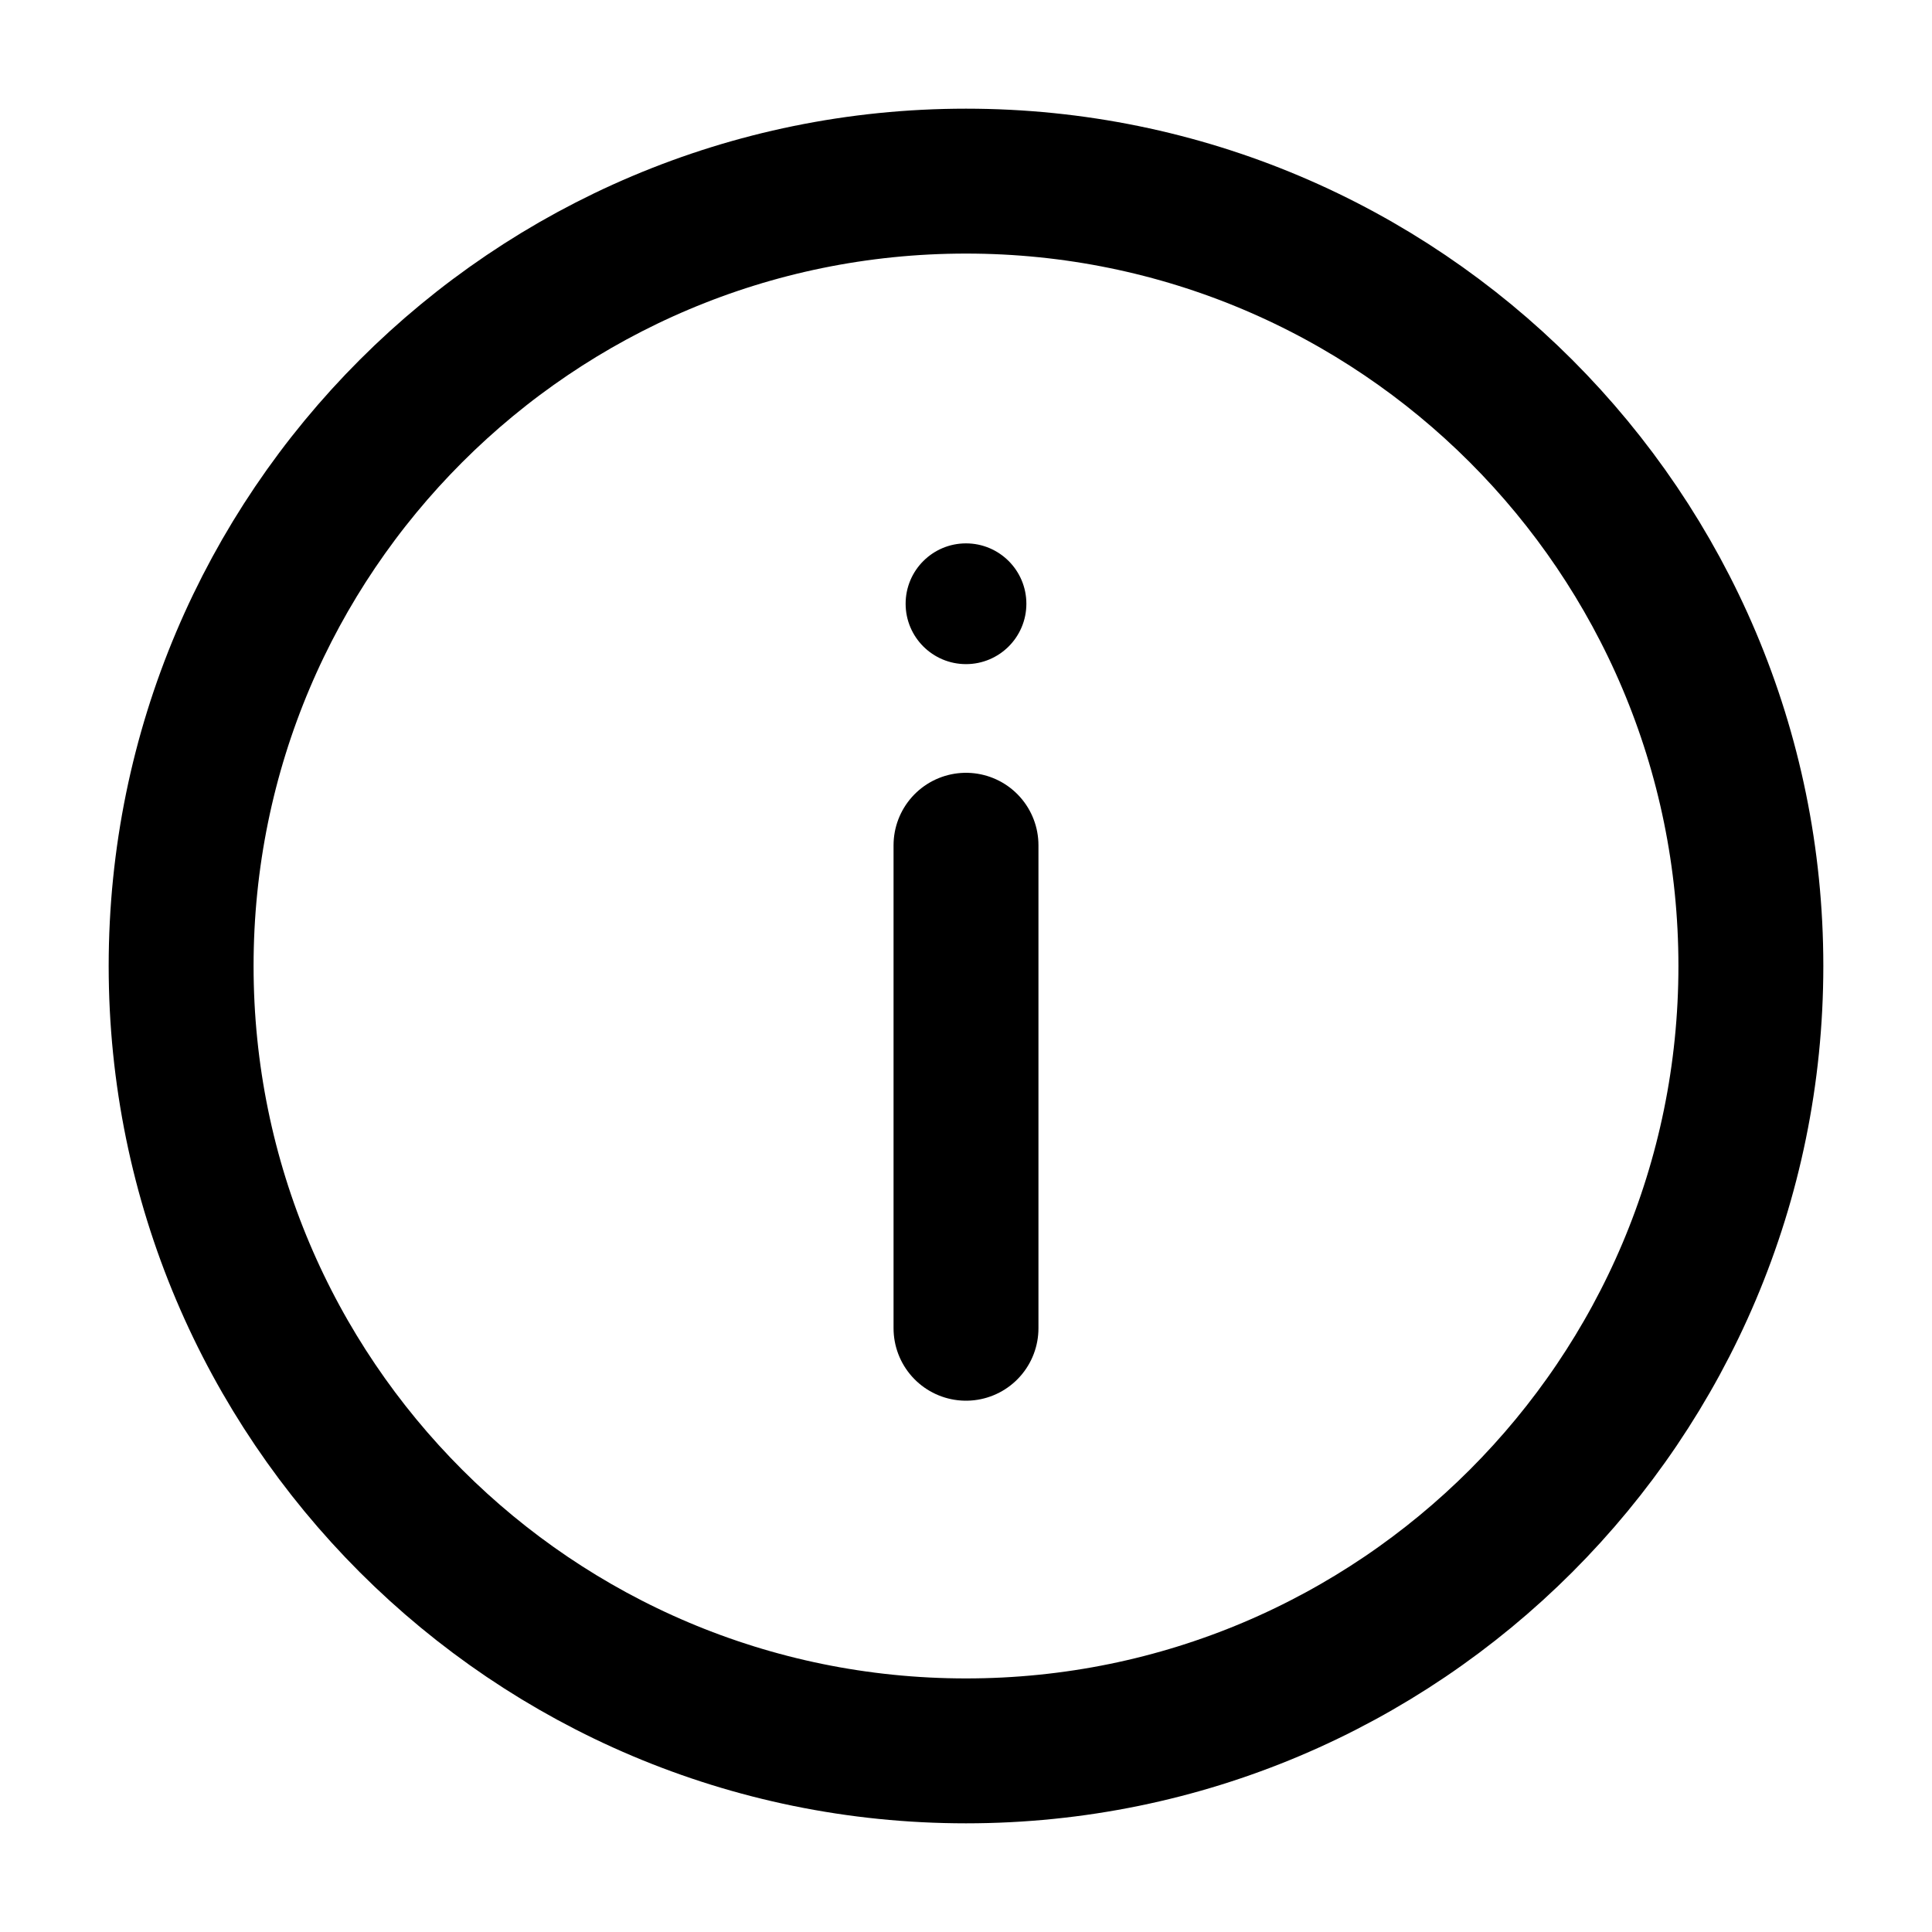
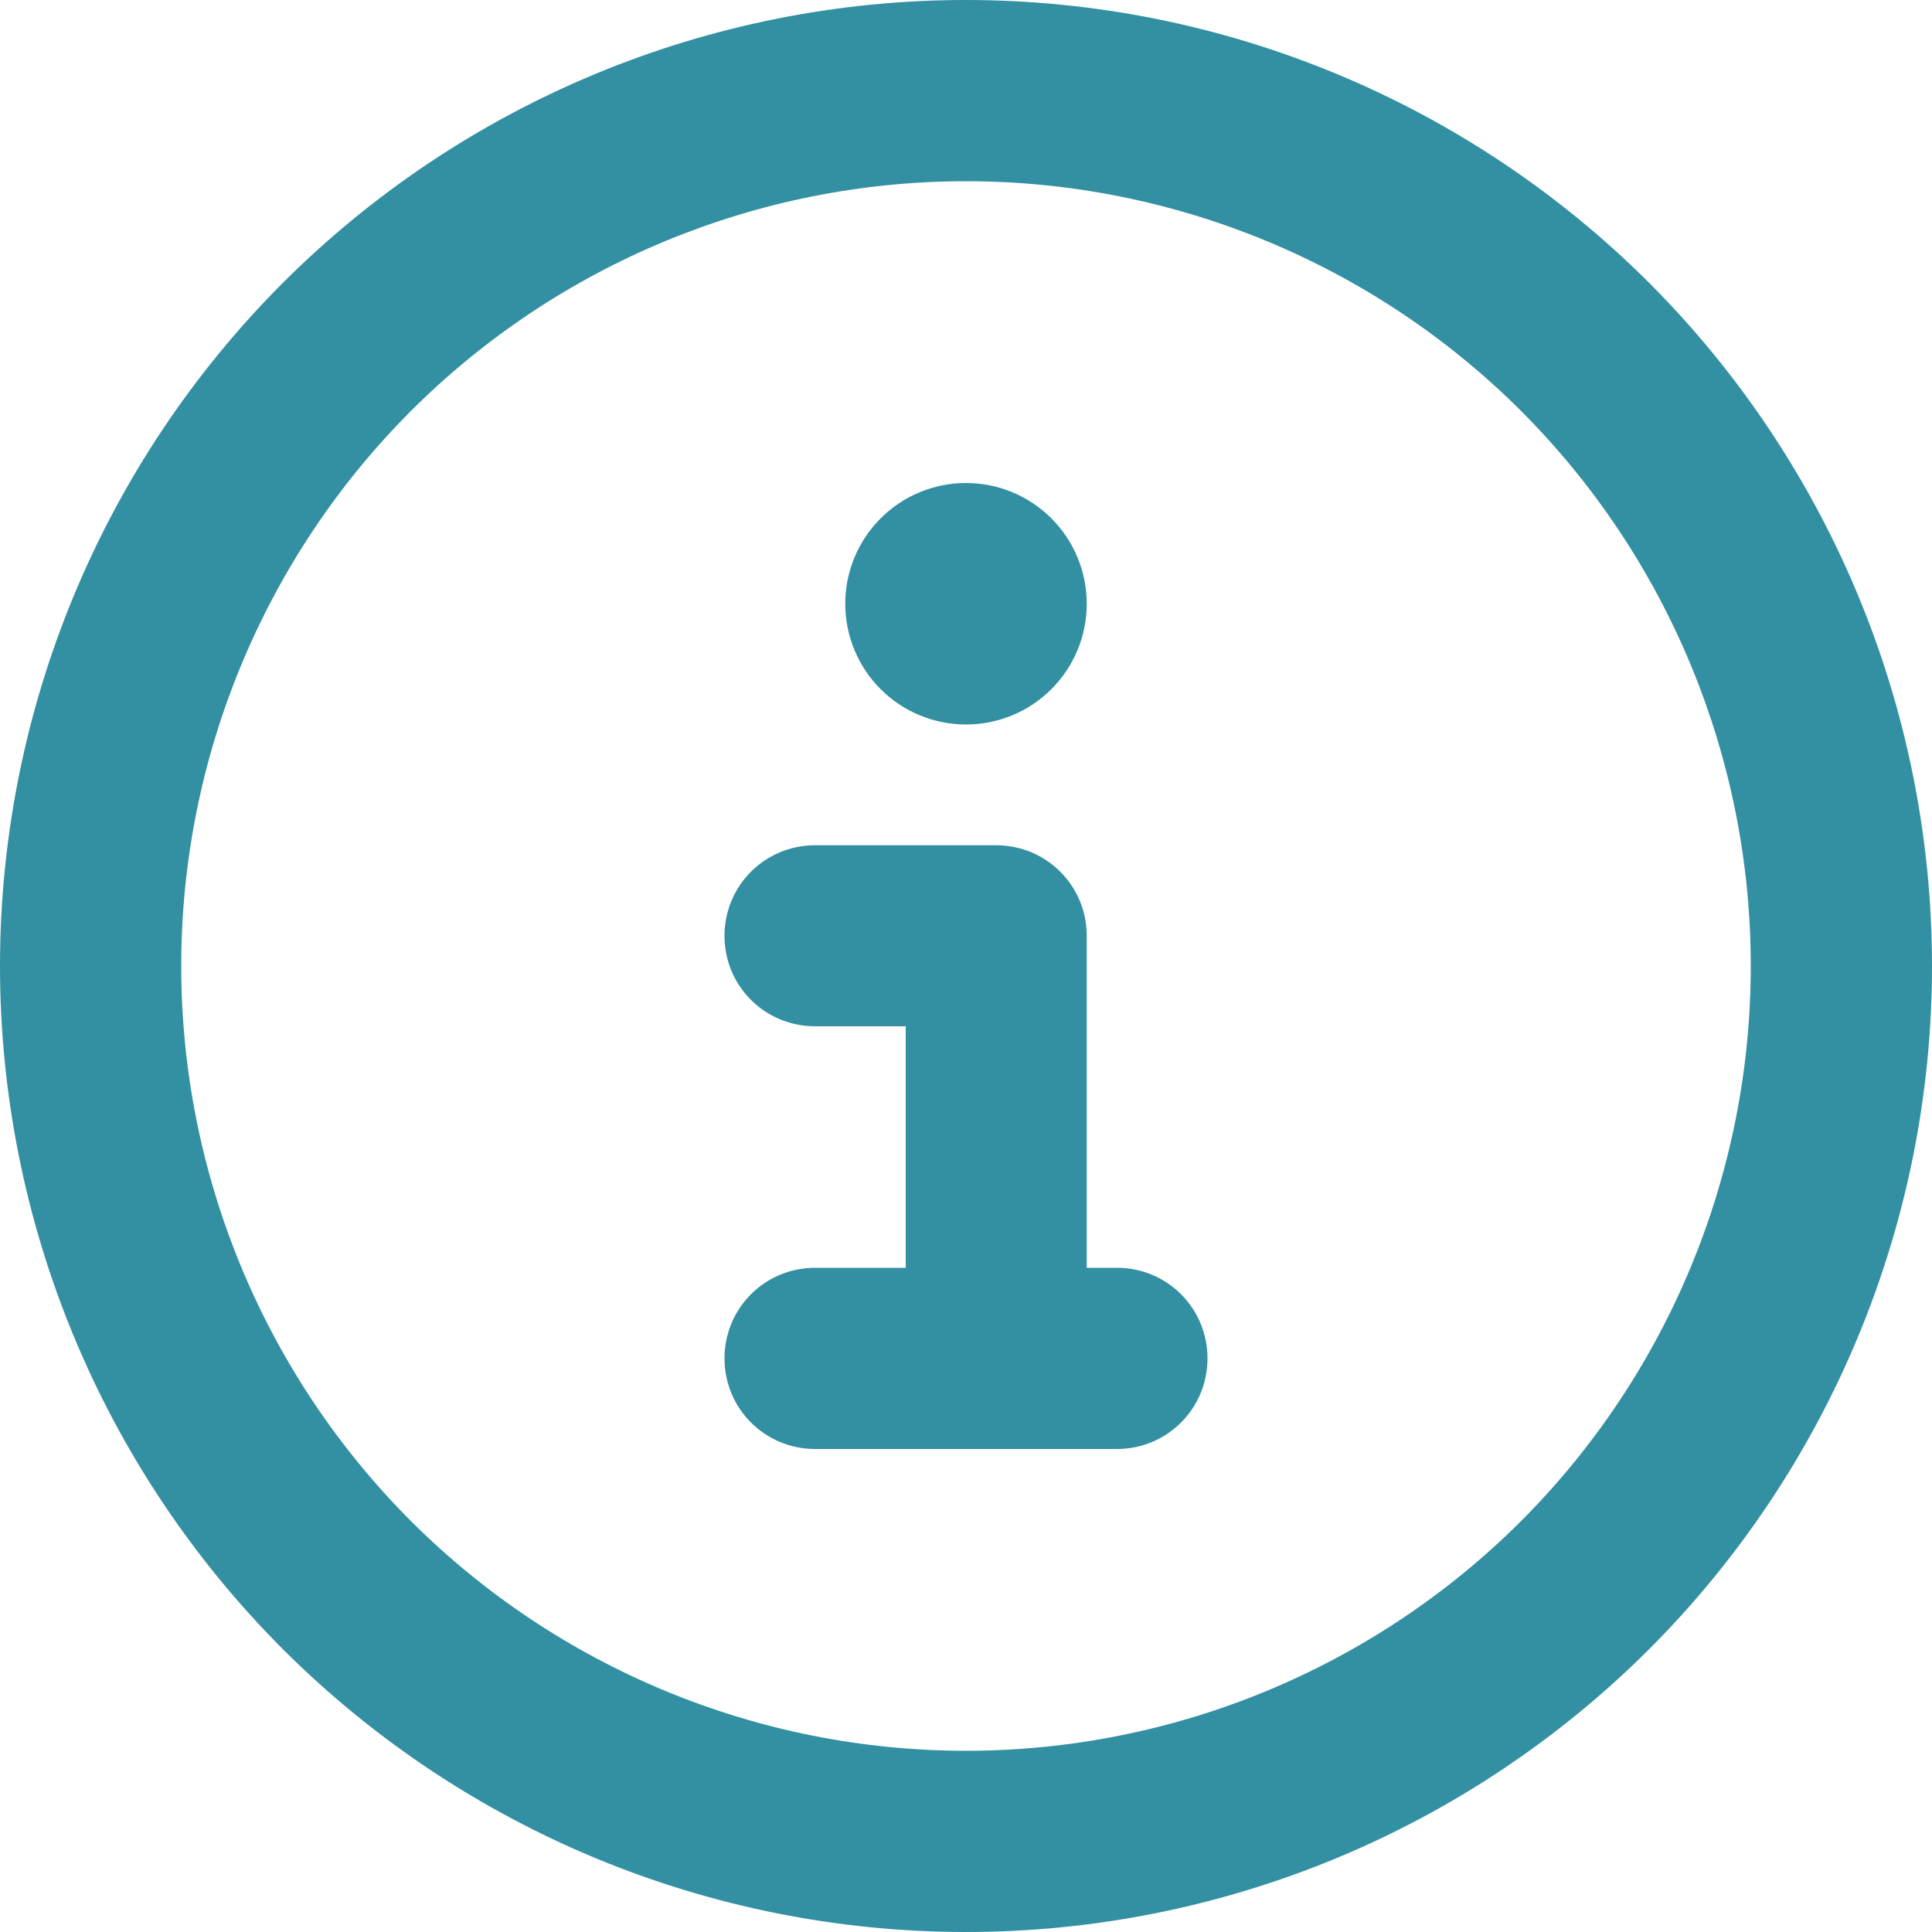
- <svg xmlns="http://www.w3.org/2000/svg" width="16" height="16" viewBox="0 0 16 16" fill="none">
-   <circle cx="8" cy="8" r="6.5" stroke="currentColor" stroke-width="1.2" />
-   <path d="M8 7V11" stroke="currentColor" stroke-width="1.2" stroke-linecap="round" />
-   <circle cx="8" cy="5" r="0.5" fill="currentColor" />
+ <svg xmlns="http://www.w3.org/2000/svg" width="10" height="10" viewBox="0 0 10 10" fill="none">
+   <path d="M5 0.938C6.077 0.938 7.111 1.366 7.873 2.127C8.634 2.889 9.062 3.923 9.062 5C9.062 6.077 8.634 7.111 7.873 7.873C7.111 8.634 6.077 9.062 5 9.062C3.923 9.062 2.889 8.634 2.127 7.873C1.366 7.111 0.938 6.077 0.938 5C0.938 3.923 1.366 2.889 2.127 2.127C2.889 1.366 3.923 0.938 5 0.938ZM5 10C6.326 10 7.598 9.473 8.536 8.536C9.473 7.598 10 6.326 10 5C10 3.674 9.473 2.402 8.536 1.464C7.598 0.527 6.326 0 5 0C3.674 0 2.402 0.527 1.464 1.464C0.527 2.402 0 3.674 0 5C0 6.326 0.527 7.598 1.464 8.536C2.402 9.473 3.674 10 5 10ZM4.219 6.562C3.959 6.562 3.75 6.771 3.75 7.031C3.75 7.291 3.959 7.5 4.219 7.5H5.781C6.041 7.5 6.25 7.291 6.25 7.031C6.25 6.771 6.041 6.562 5.781 6.562H5.625V4.844C5.625 4.584 5.416 4.375 5.156 4.375H4.219C3.959 4.375 3.75 4.584 3.75 4.844C3.75 5.104 3.959 5.312 4.219 5.312H4.688V6.562H4.219ZM5 3.75C5.166 3.75 5.325 3.684 5.442 3.567C5.559 3.45 5.625 3.291 5.625 3.125C5.625 2.959 5.559 2.8 5.442 2.683C5.325 2.566 5.166 2.5 5 2.5C4.834 2.5 4.675 2.566 4.558 2.683C4.441 2.8 4.375 2.959 4.375 3.125C4.375 3.291 4.441 3.45 4.558 3.567C4.675 3.684 4.834 3.75 5 3.75Z" fill="#3290A2" />
</svg>
